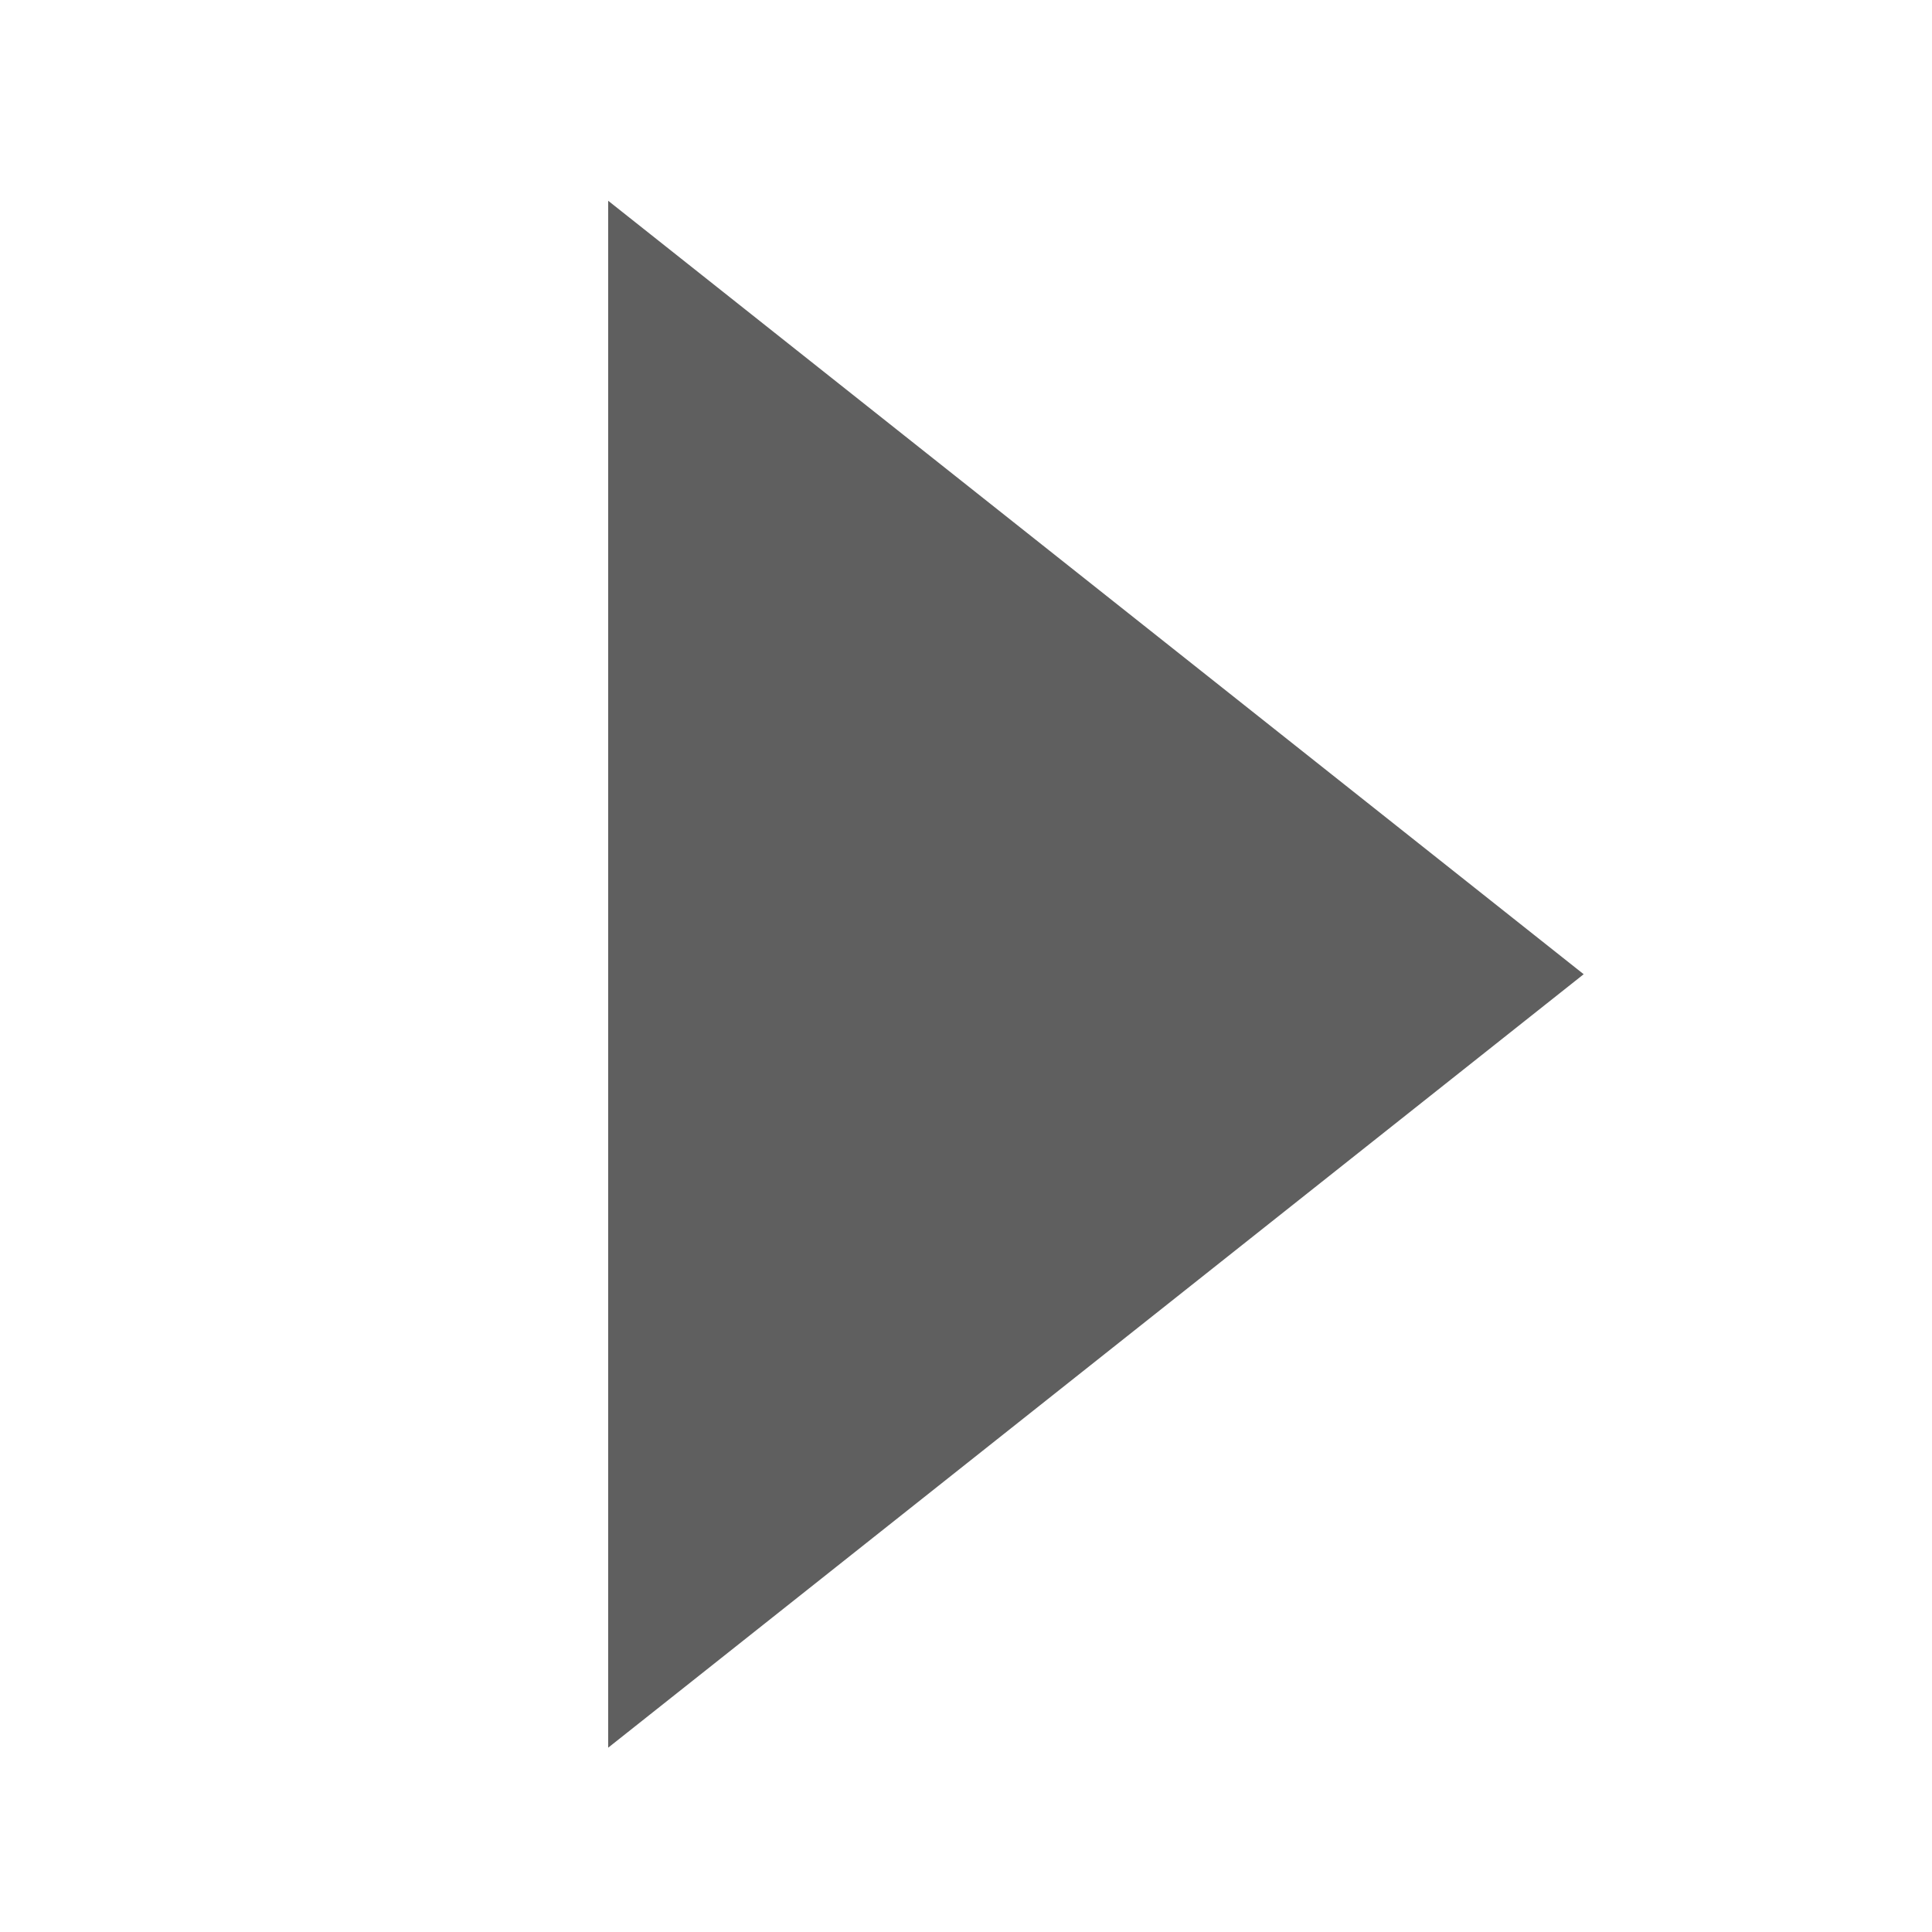
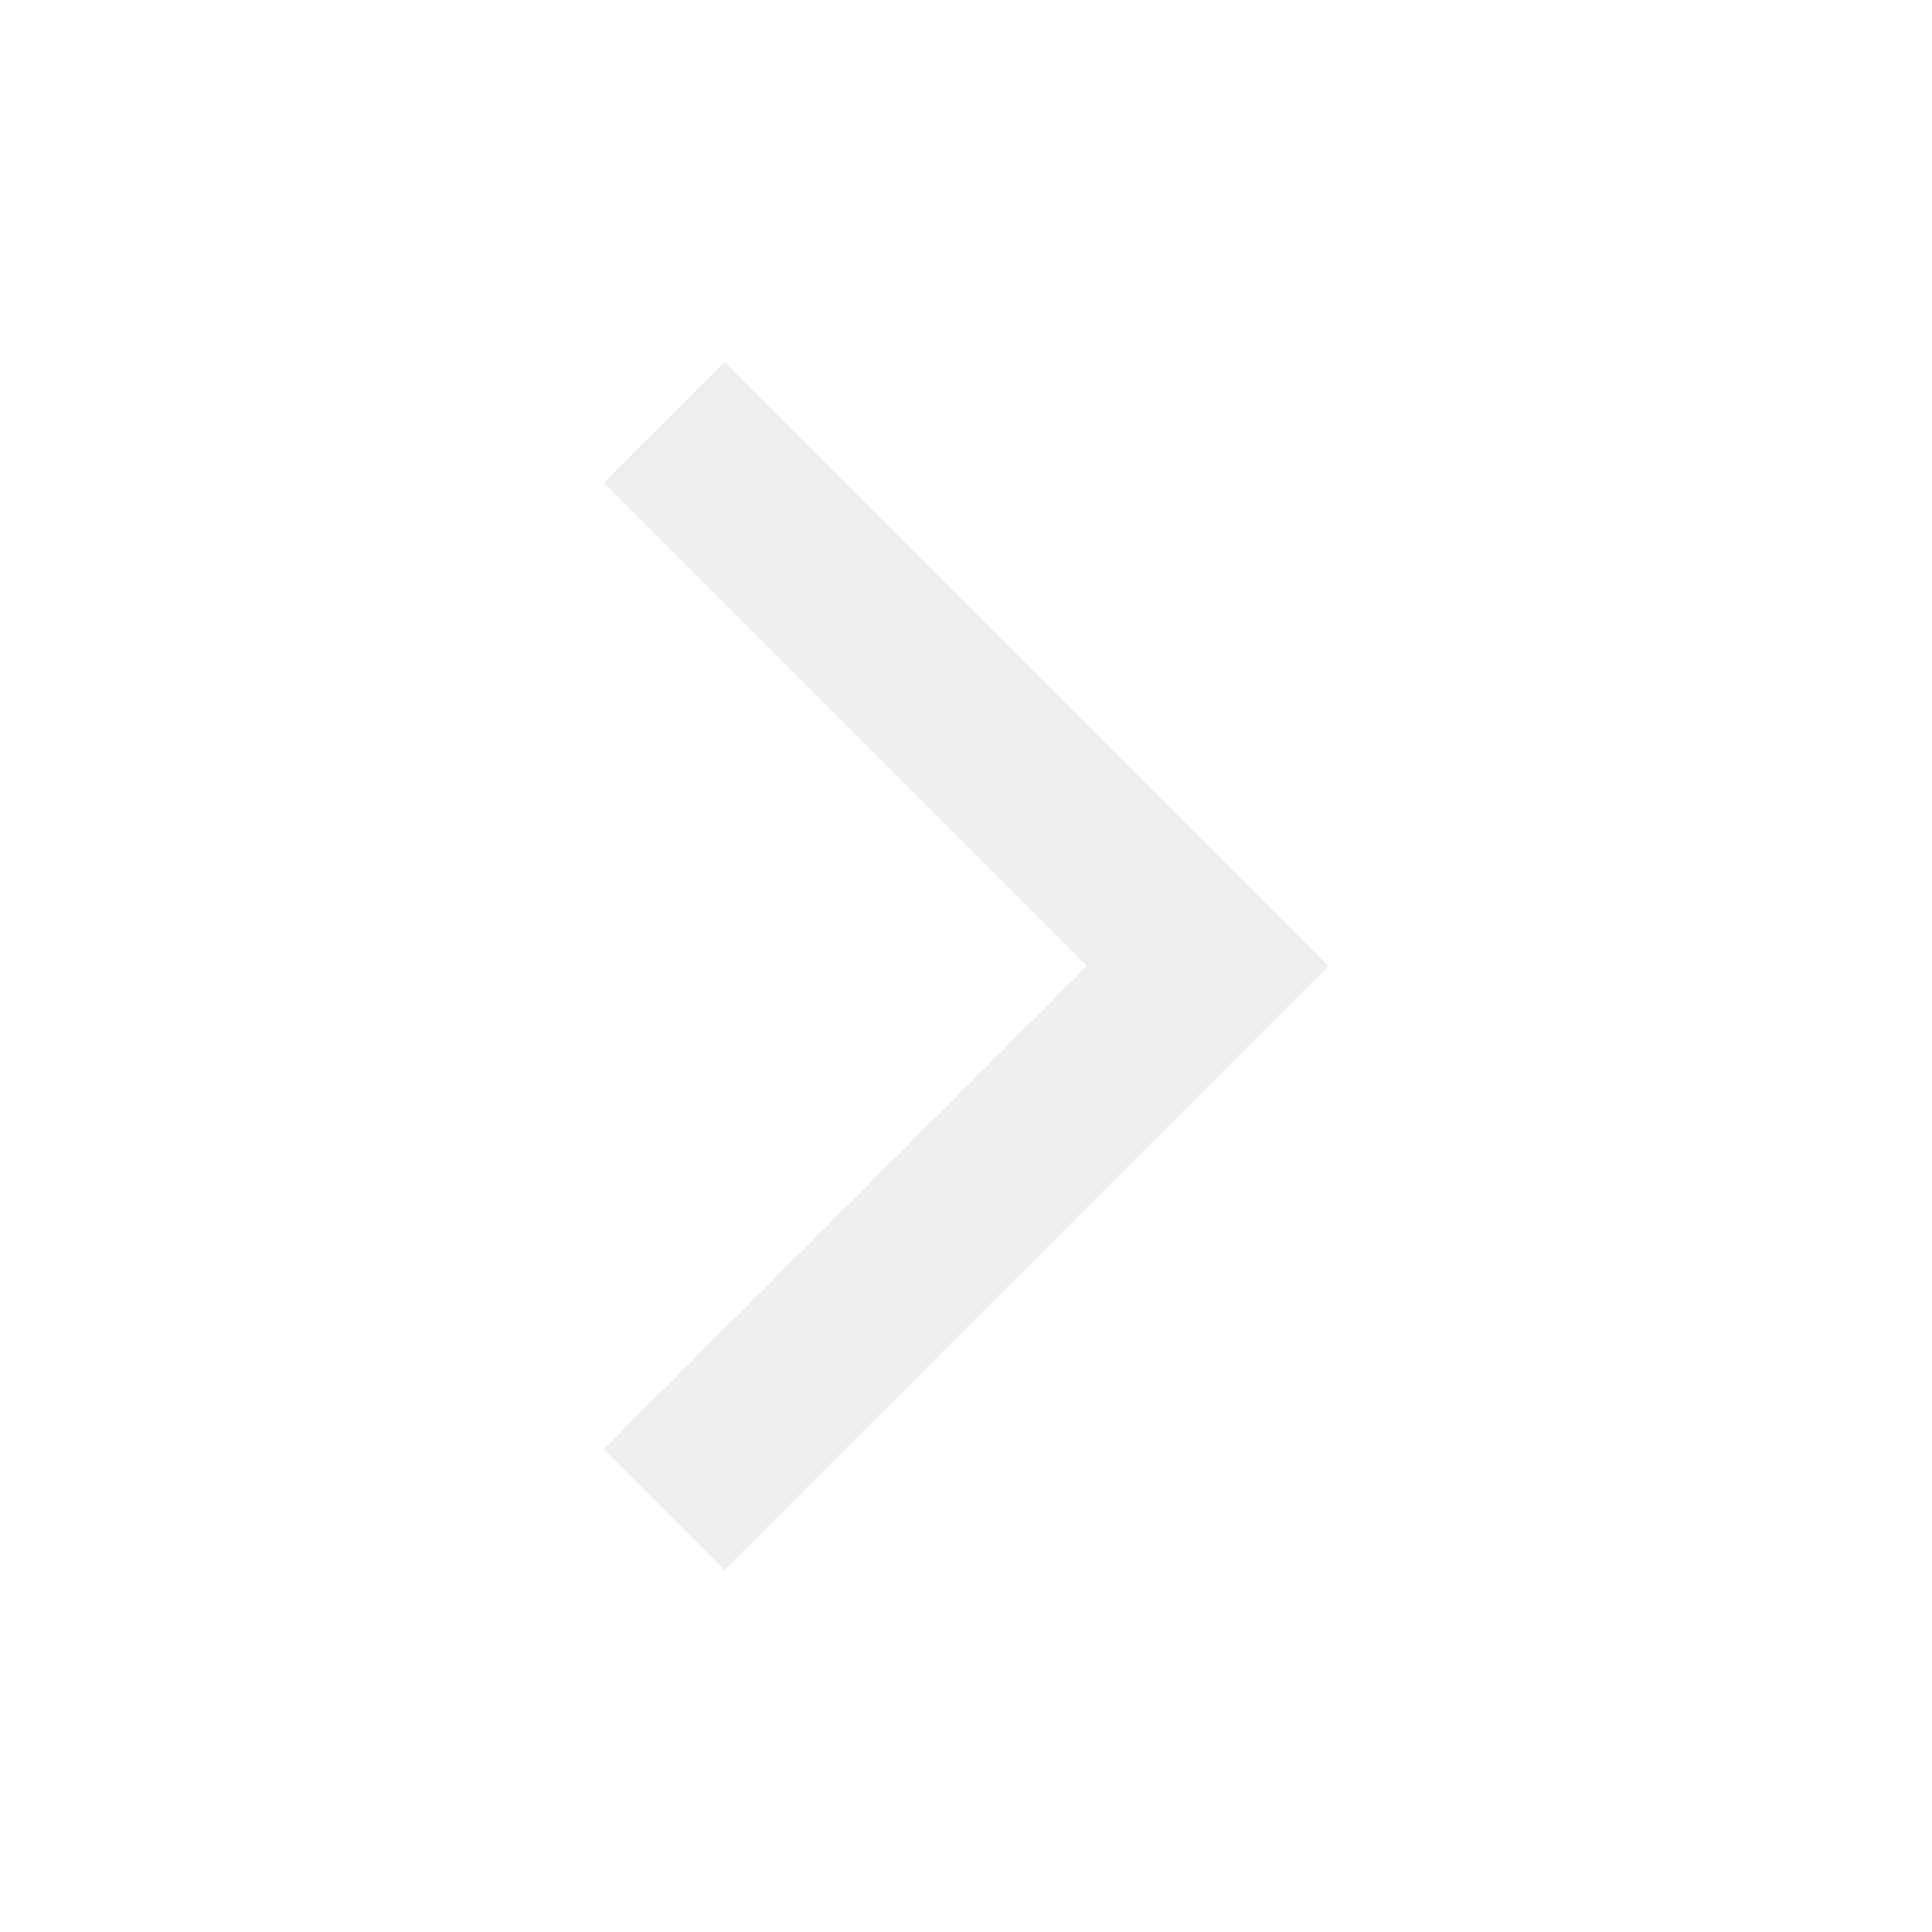
<svg xmlns="http://www.w3.org/2000/svg" width="16" height="16" id="svg2" version="1.1">
  <defs id="defs4" />
  <g id="layer1" transform="translate(0,-1036.362)">
-     <path style="fill:#5f5f5f;fill-opacity:1;stroke:#5f5f5f;stroke-width:0.43;stroke-linecap:round;stroke-linejoin:miter;stroke-miterlimit:4;stroke-opacity:1;stroke-dasharray:none;display:inline" id="path18028" d="M 88.83,340 80.17,340 84.5,332.5 z" transform="matrix(0,1.362171,-0.9918625,0,342.4832,929.3267)" />
+     <path style="fill:#eeeeee;fill-opacity:0.995;stroke:none;stroke-width:1px;stroke-linecap:butt;stroke-linejoin:miter;stroke-opacity:1" d="m 6,1039.362 -1,1 4,4 -4,4 1,1 5,-5 z" id="path820" />
  </g>
</svg>
